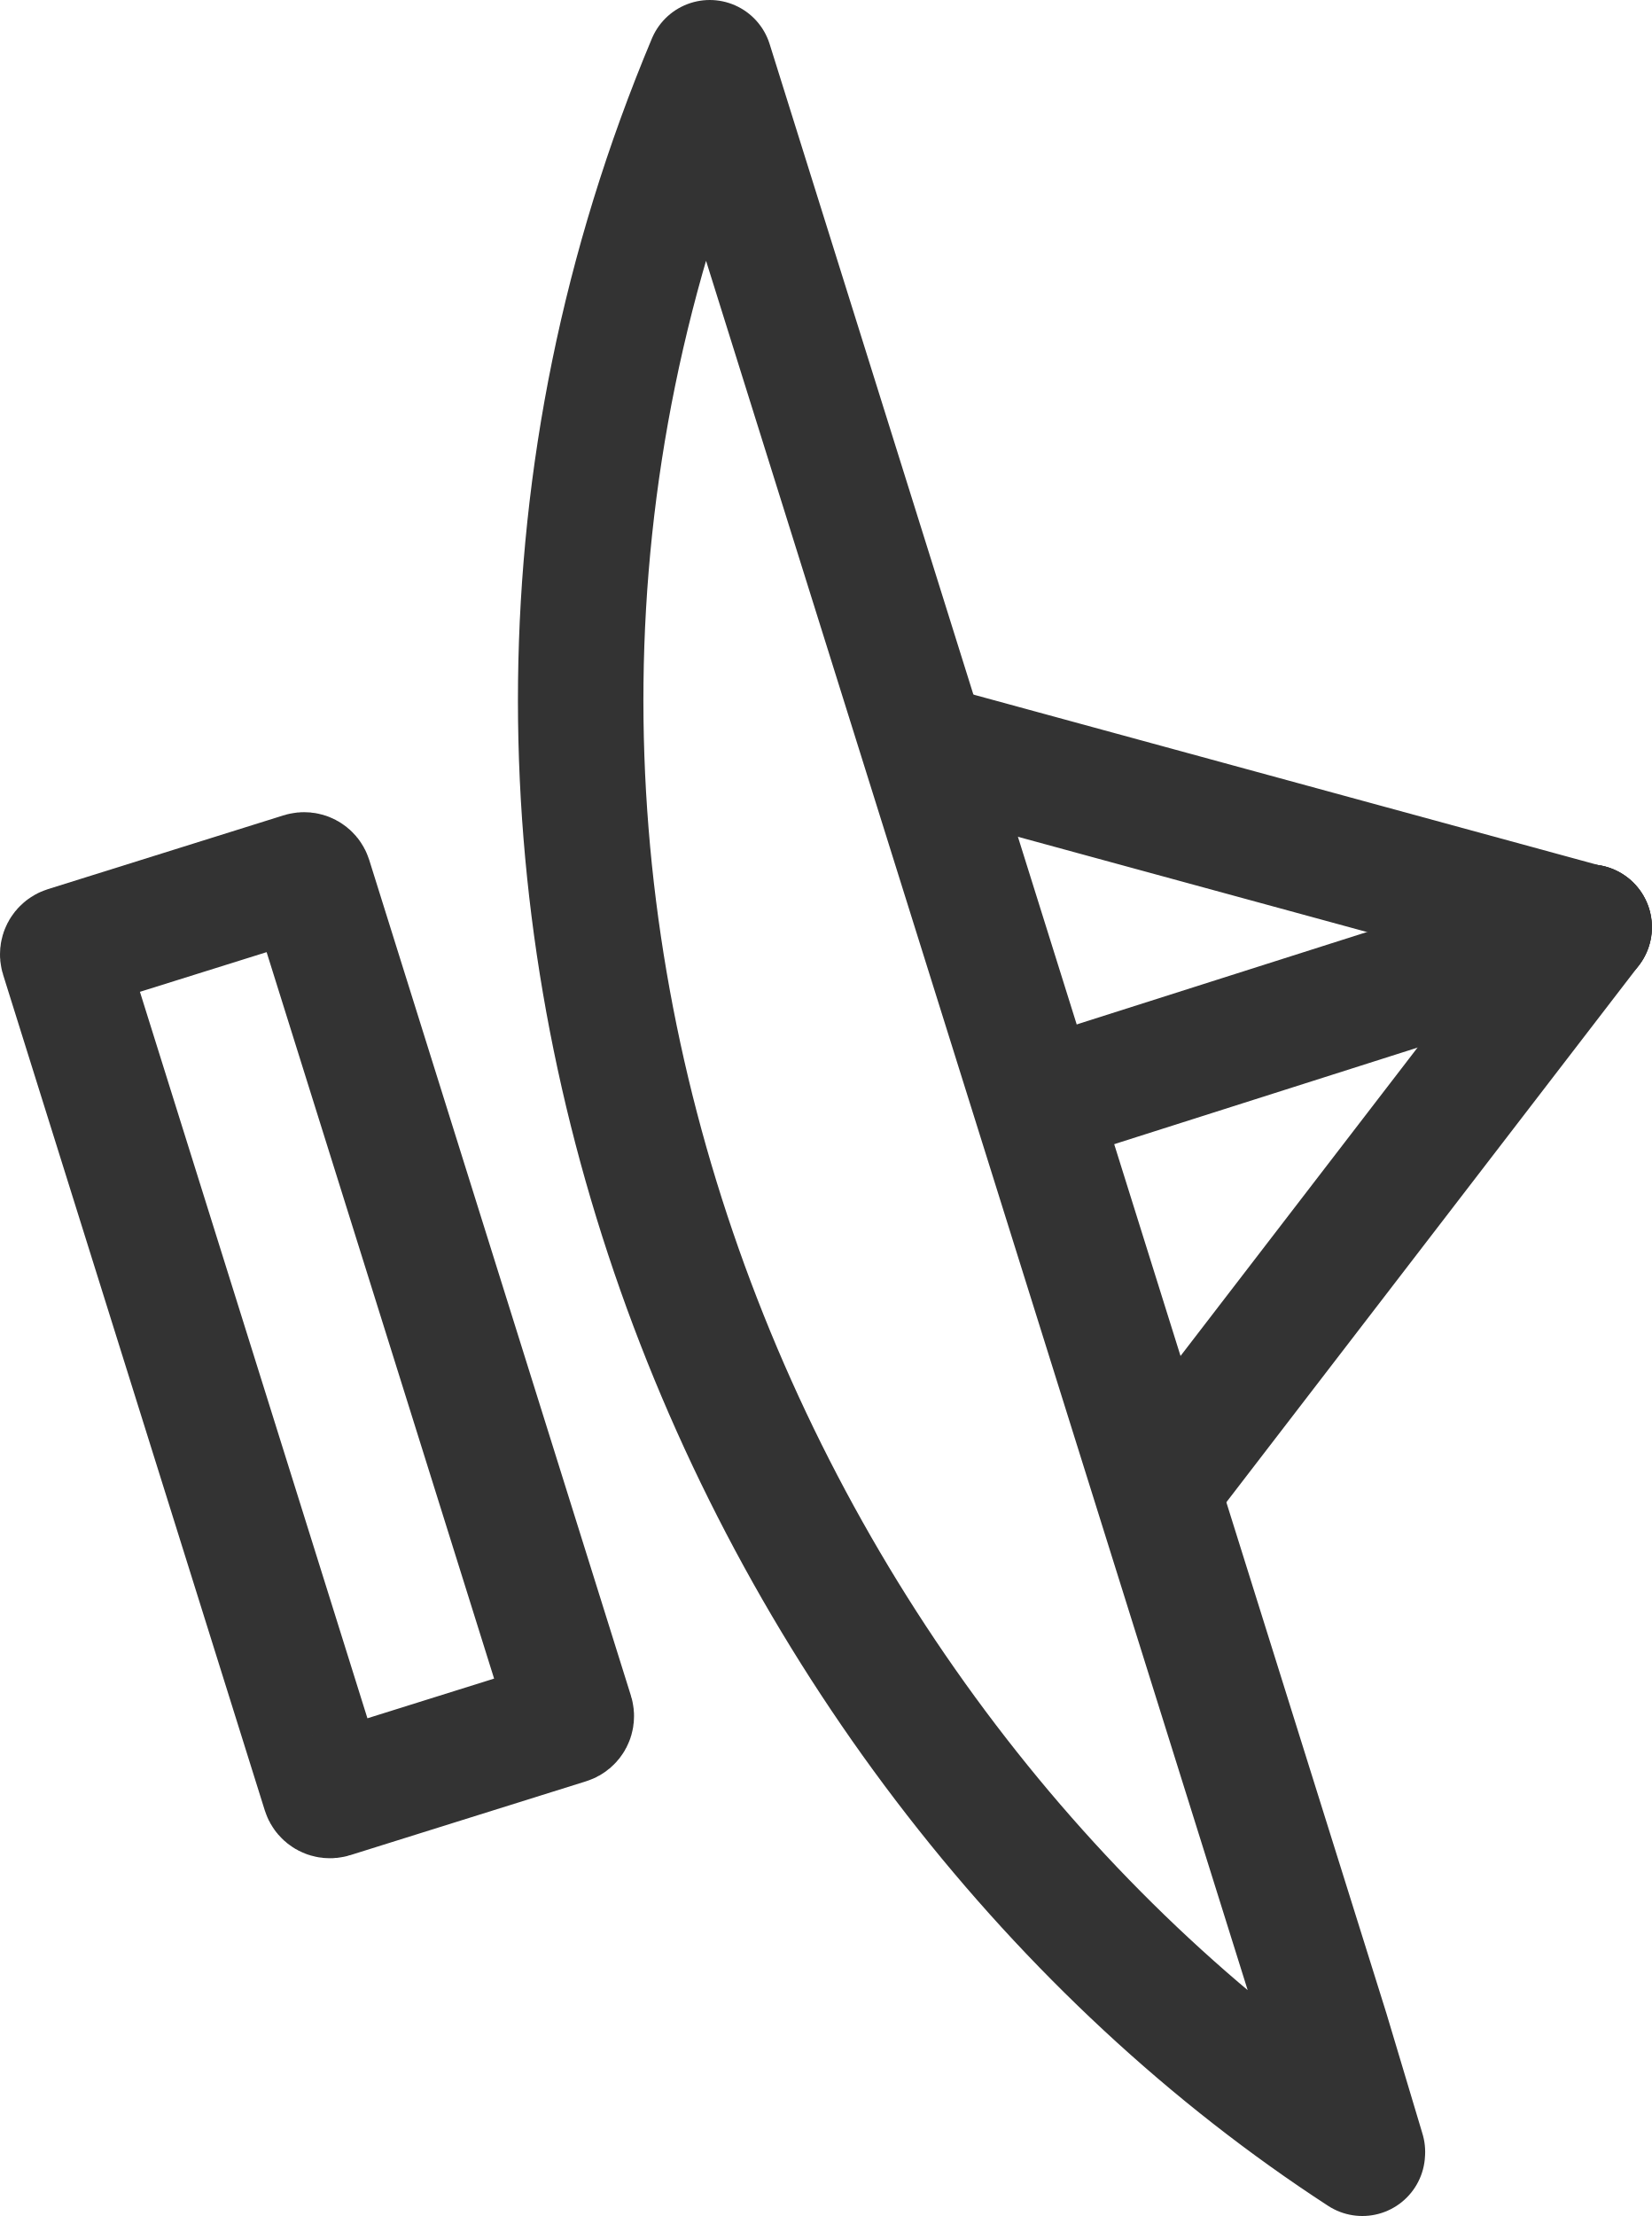
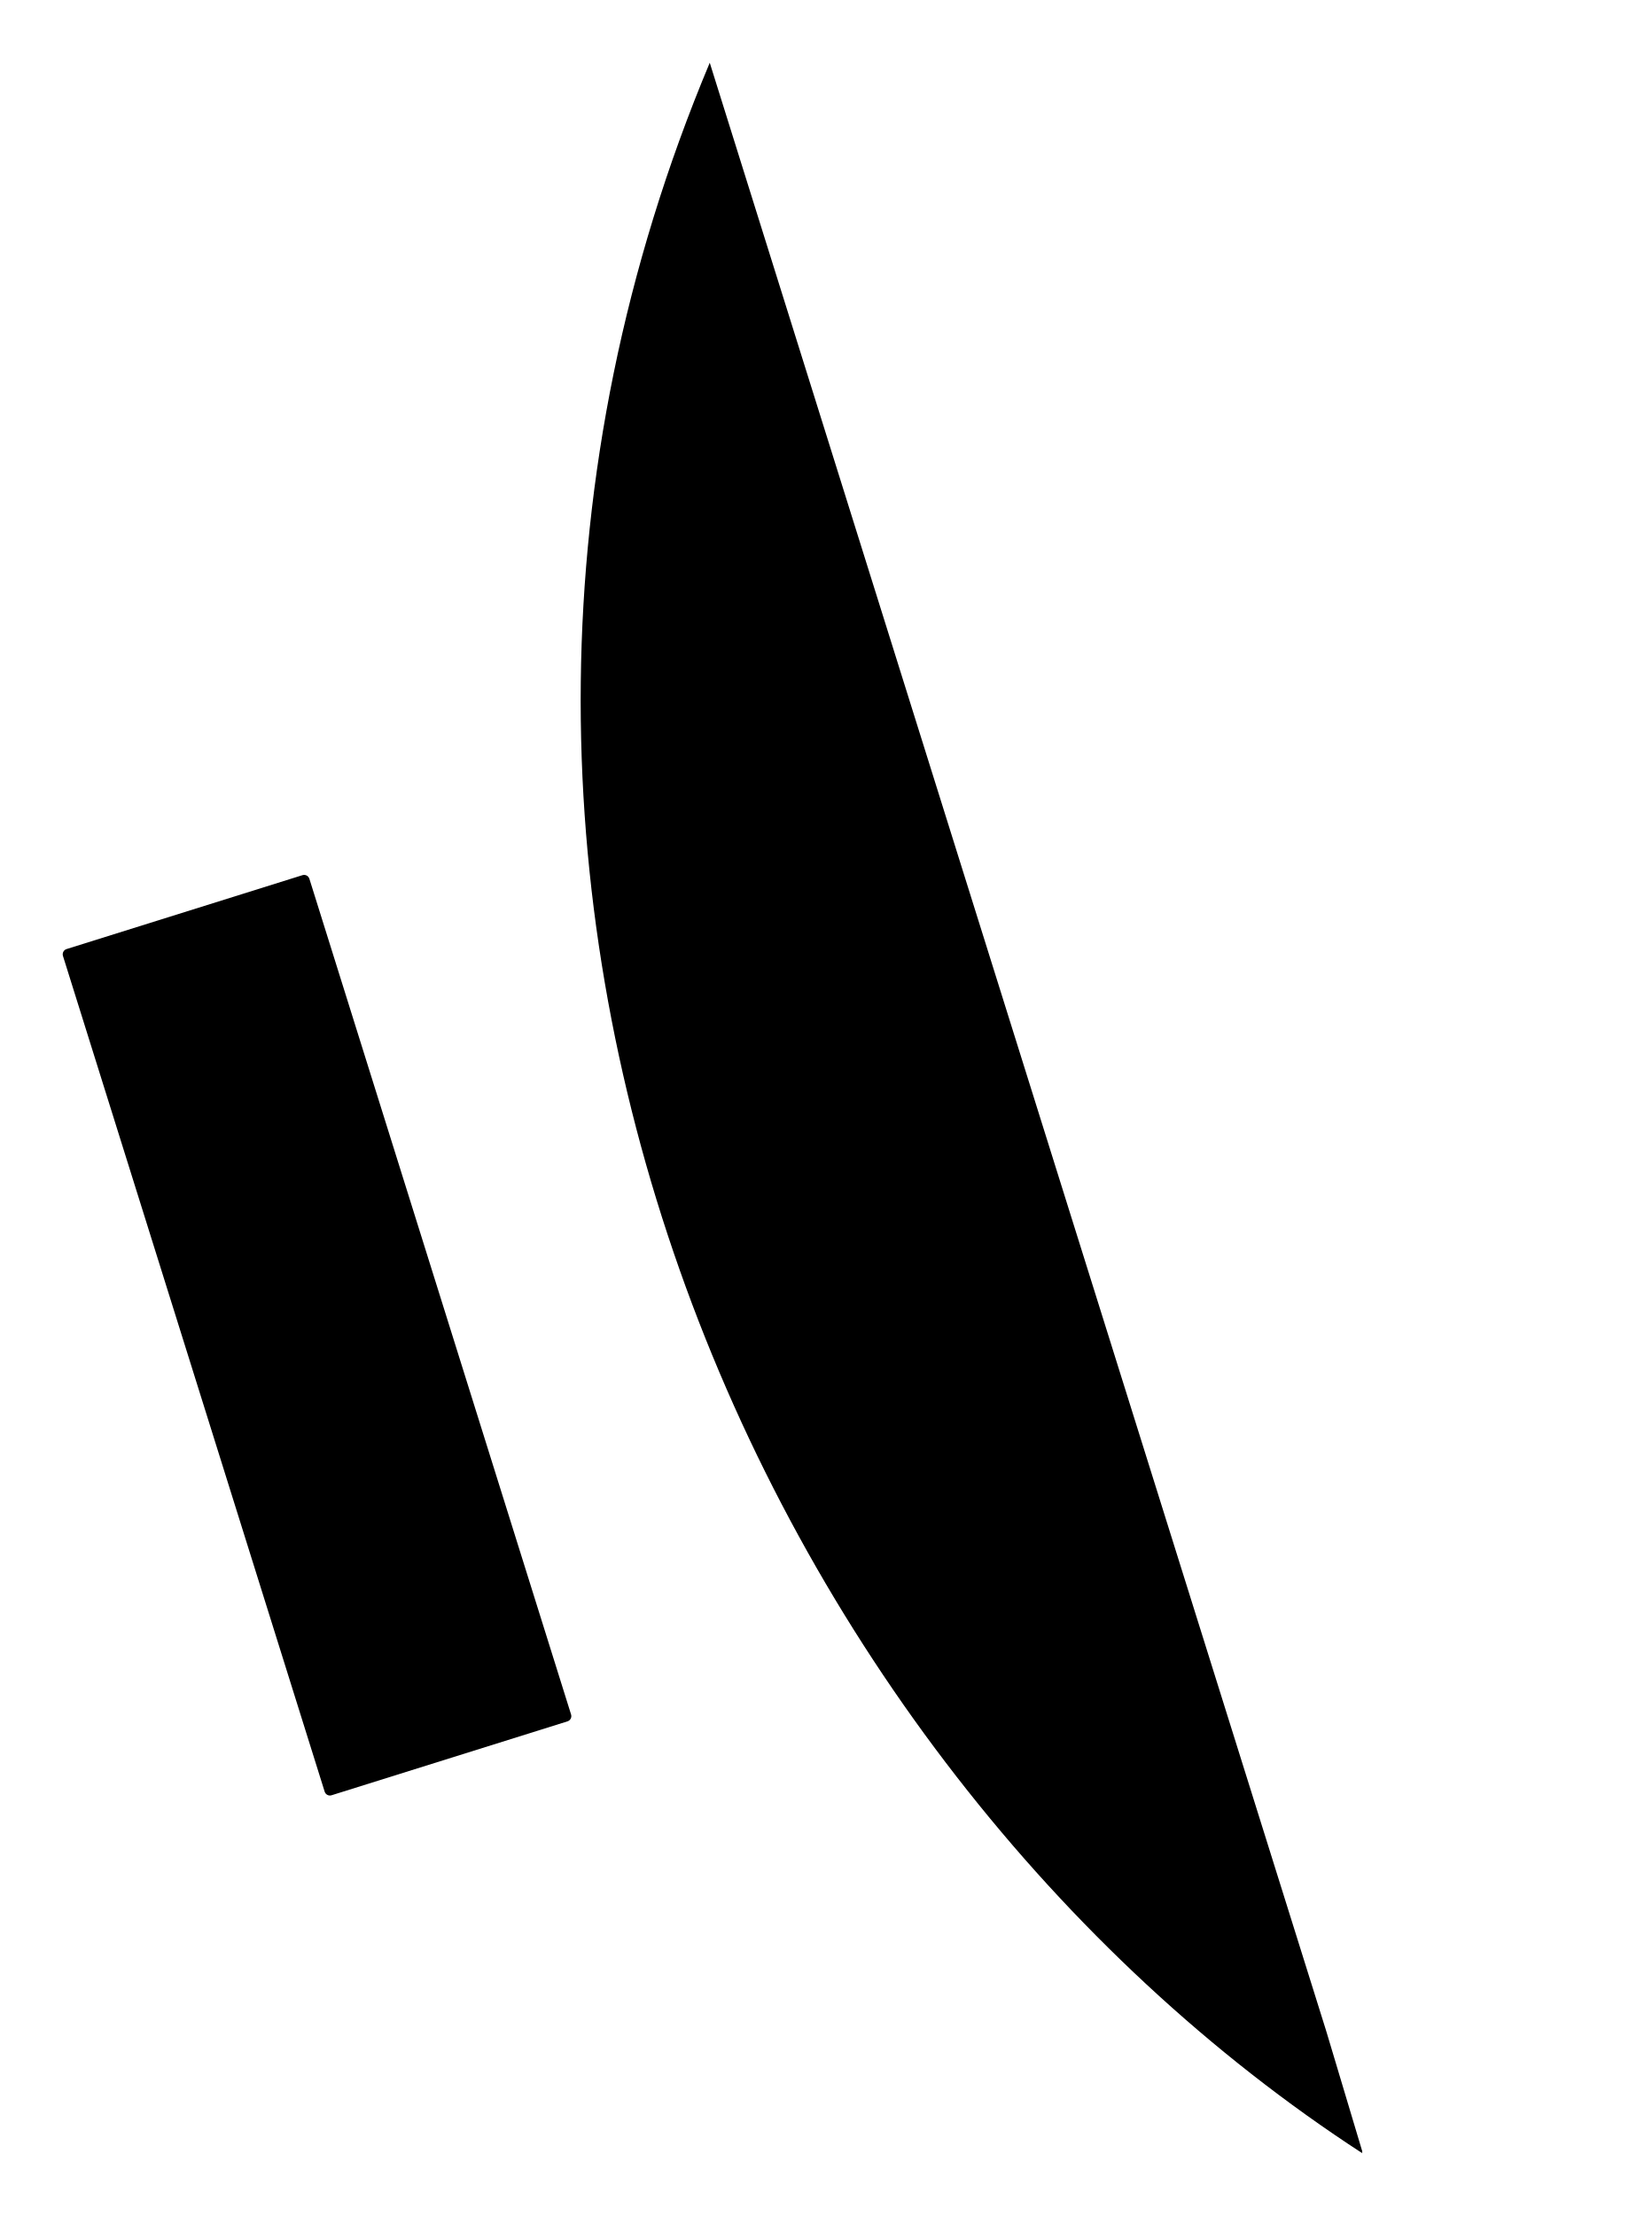
<svg xmlns="http://www.w3.org/2000/svg" viewBox="0 0 552.99 741.72">
-   <defs>
-     <style>.cls-1,.cls-2{fill:none;stroke:#333;stroke-linecap:round;stroke-width:42px;}.cls-1{stroke-linejoin:round;}</style>
-   </defs>
  <g id="Capa_2" data-name="Capa 2">
    <g id="Capa_1-2" data-name="Capa 1">
      <g id="g5863">
        <path id="path3347" class="cls-1" d="M433.09,703.76q11.25,8.46,23,16.51L444,679.91m-.15-.48L237.6,21c-115.77,275.82,16,568.18,218.46,699.72" />
        <rect id="rect4157" class="cls-2" x="62.92" y="298.5" width="86.44" height="296.8" rx="1.84" transform="translate(-128.73 52.16) rotate(-17.39)" />
        <path id="path4200" class="cls-2" d="M532,310.32,347,369.2" />
        <path id="path4207" class="cls-2" d="M531.71,310.4,309.64,249.83m222.29,60.5-52.41-3.73" />
        <path id="path4209" class="cls-2" d="M532,310.34l-144.51,188" />
      </g>
    </g>
  </g>
</svg>
